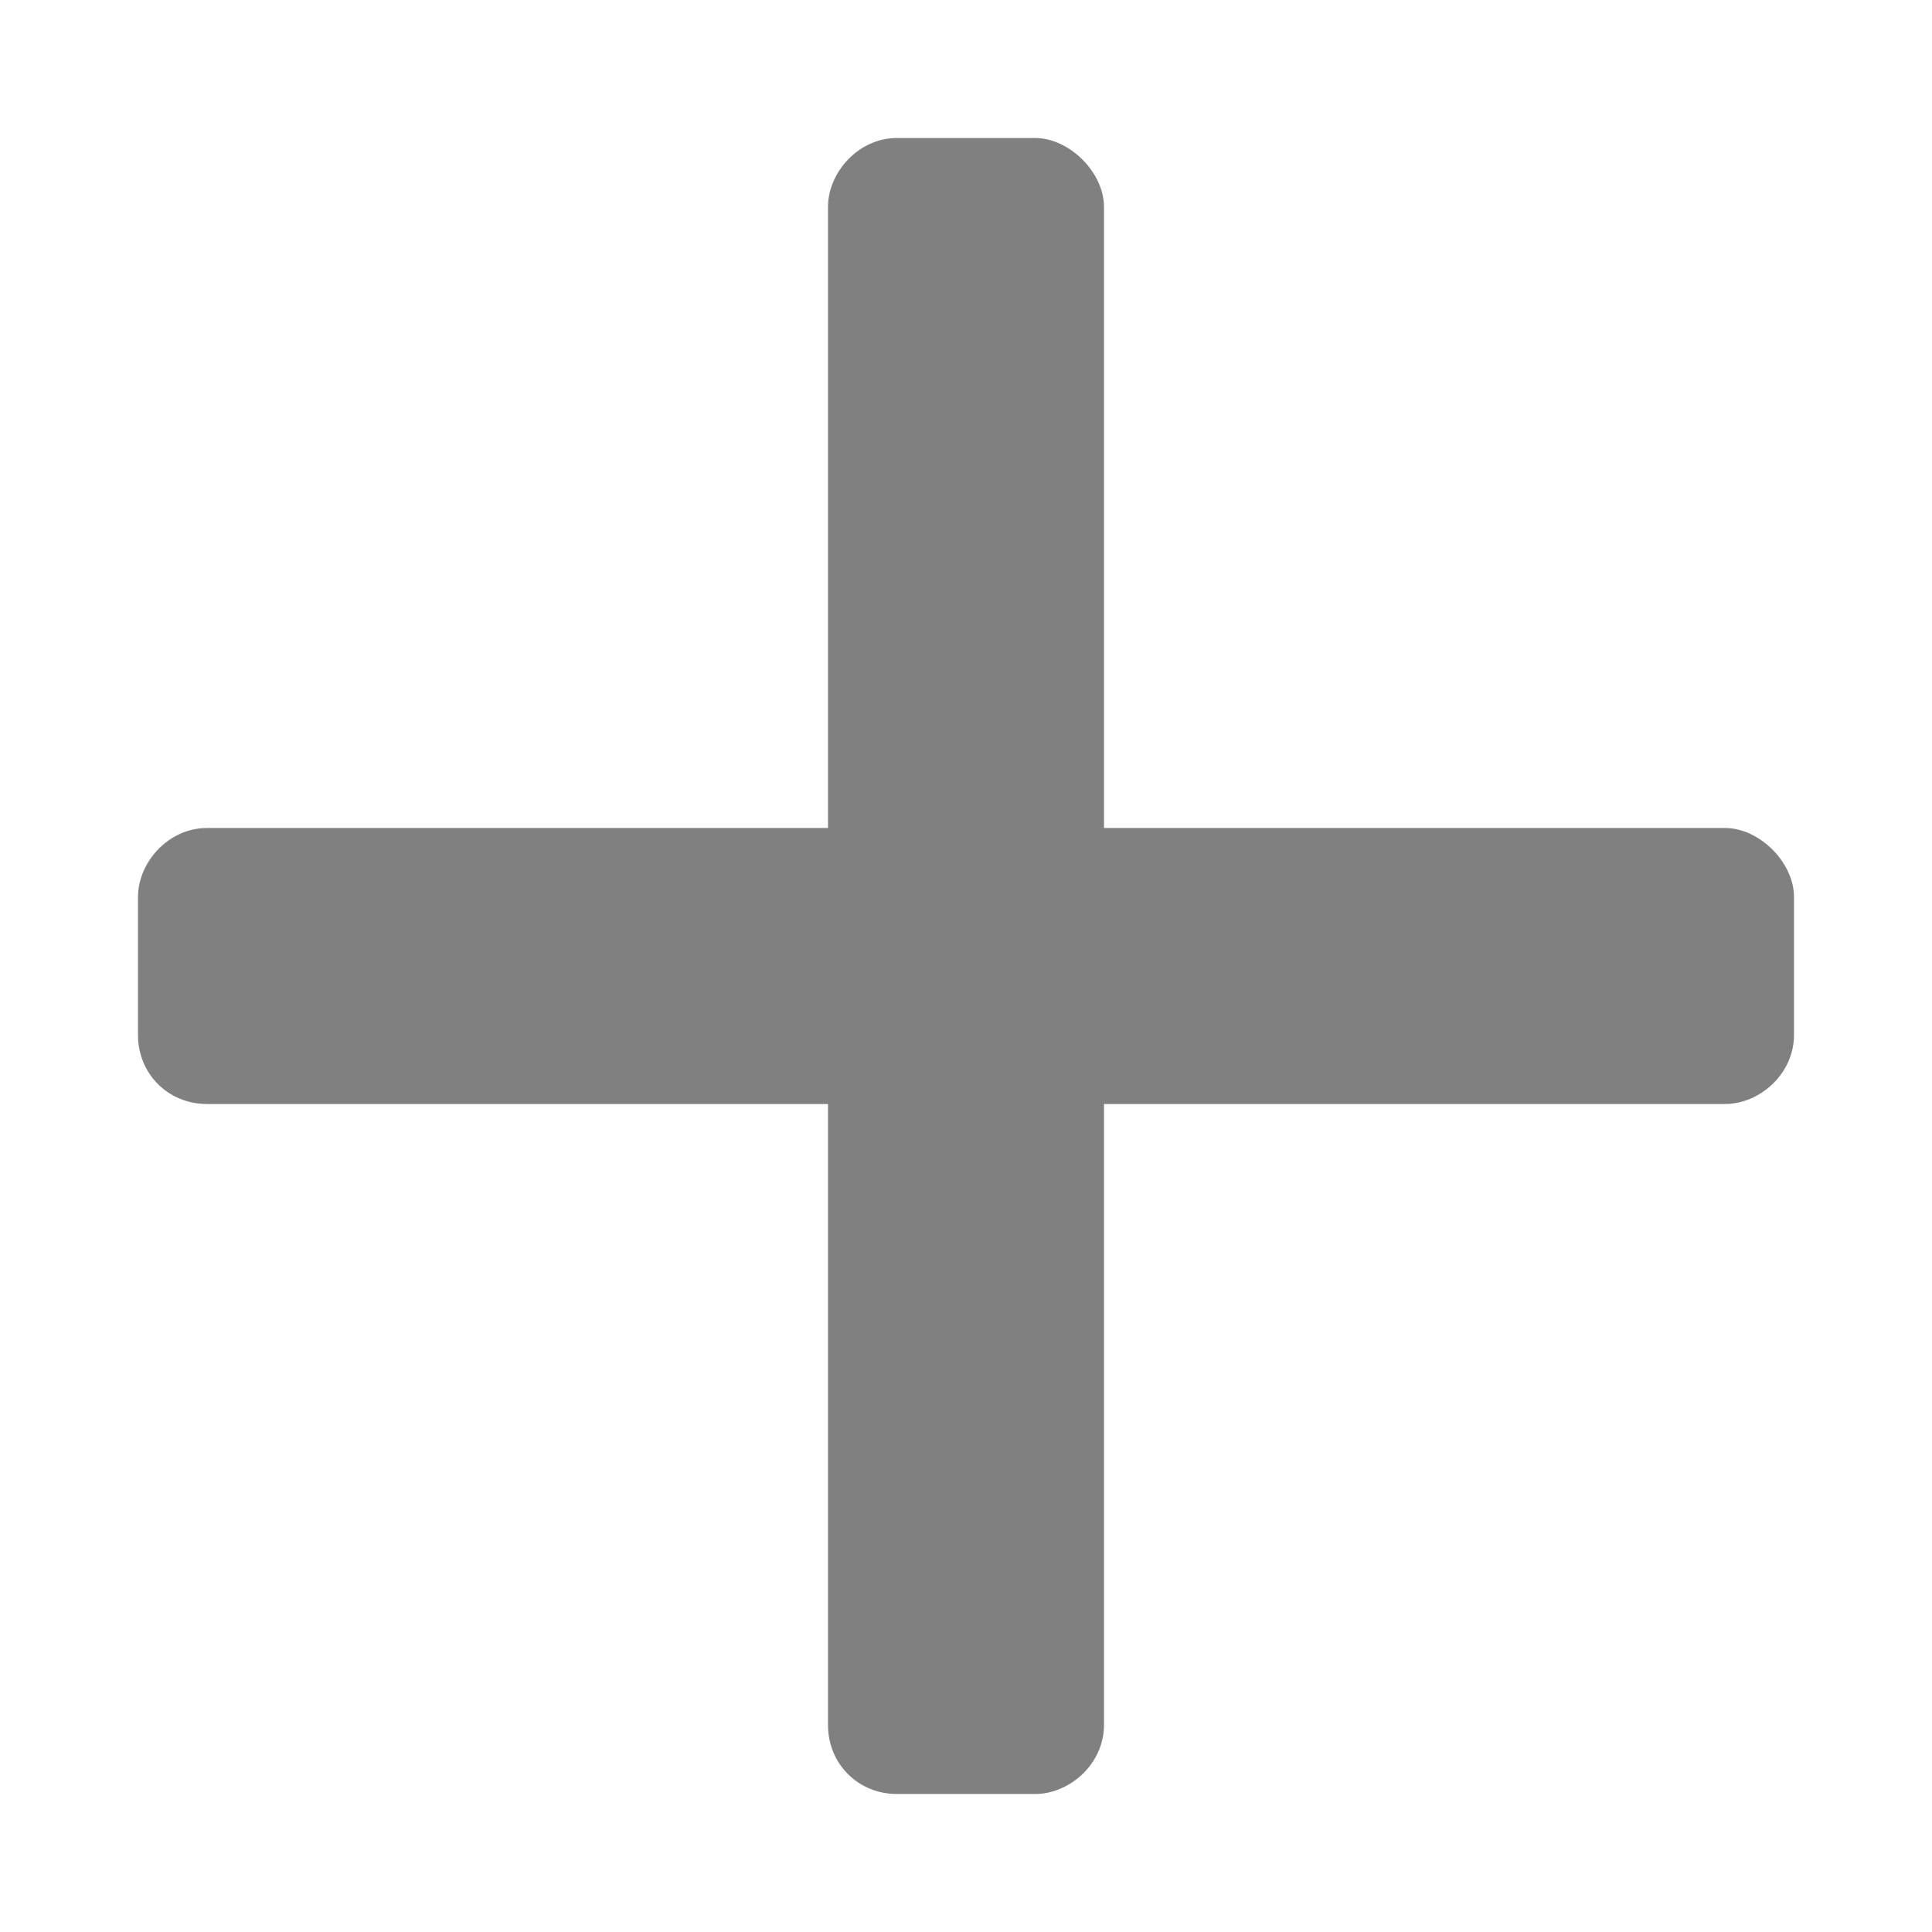
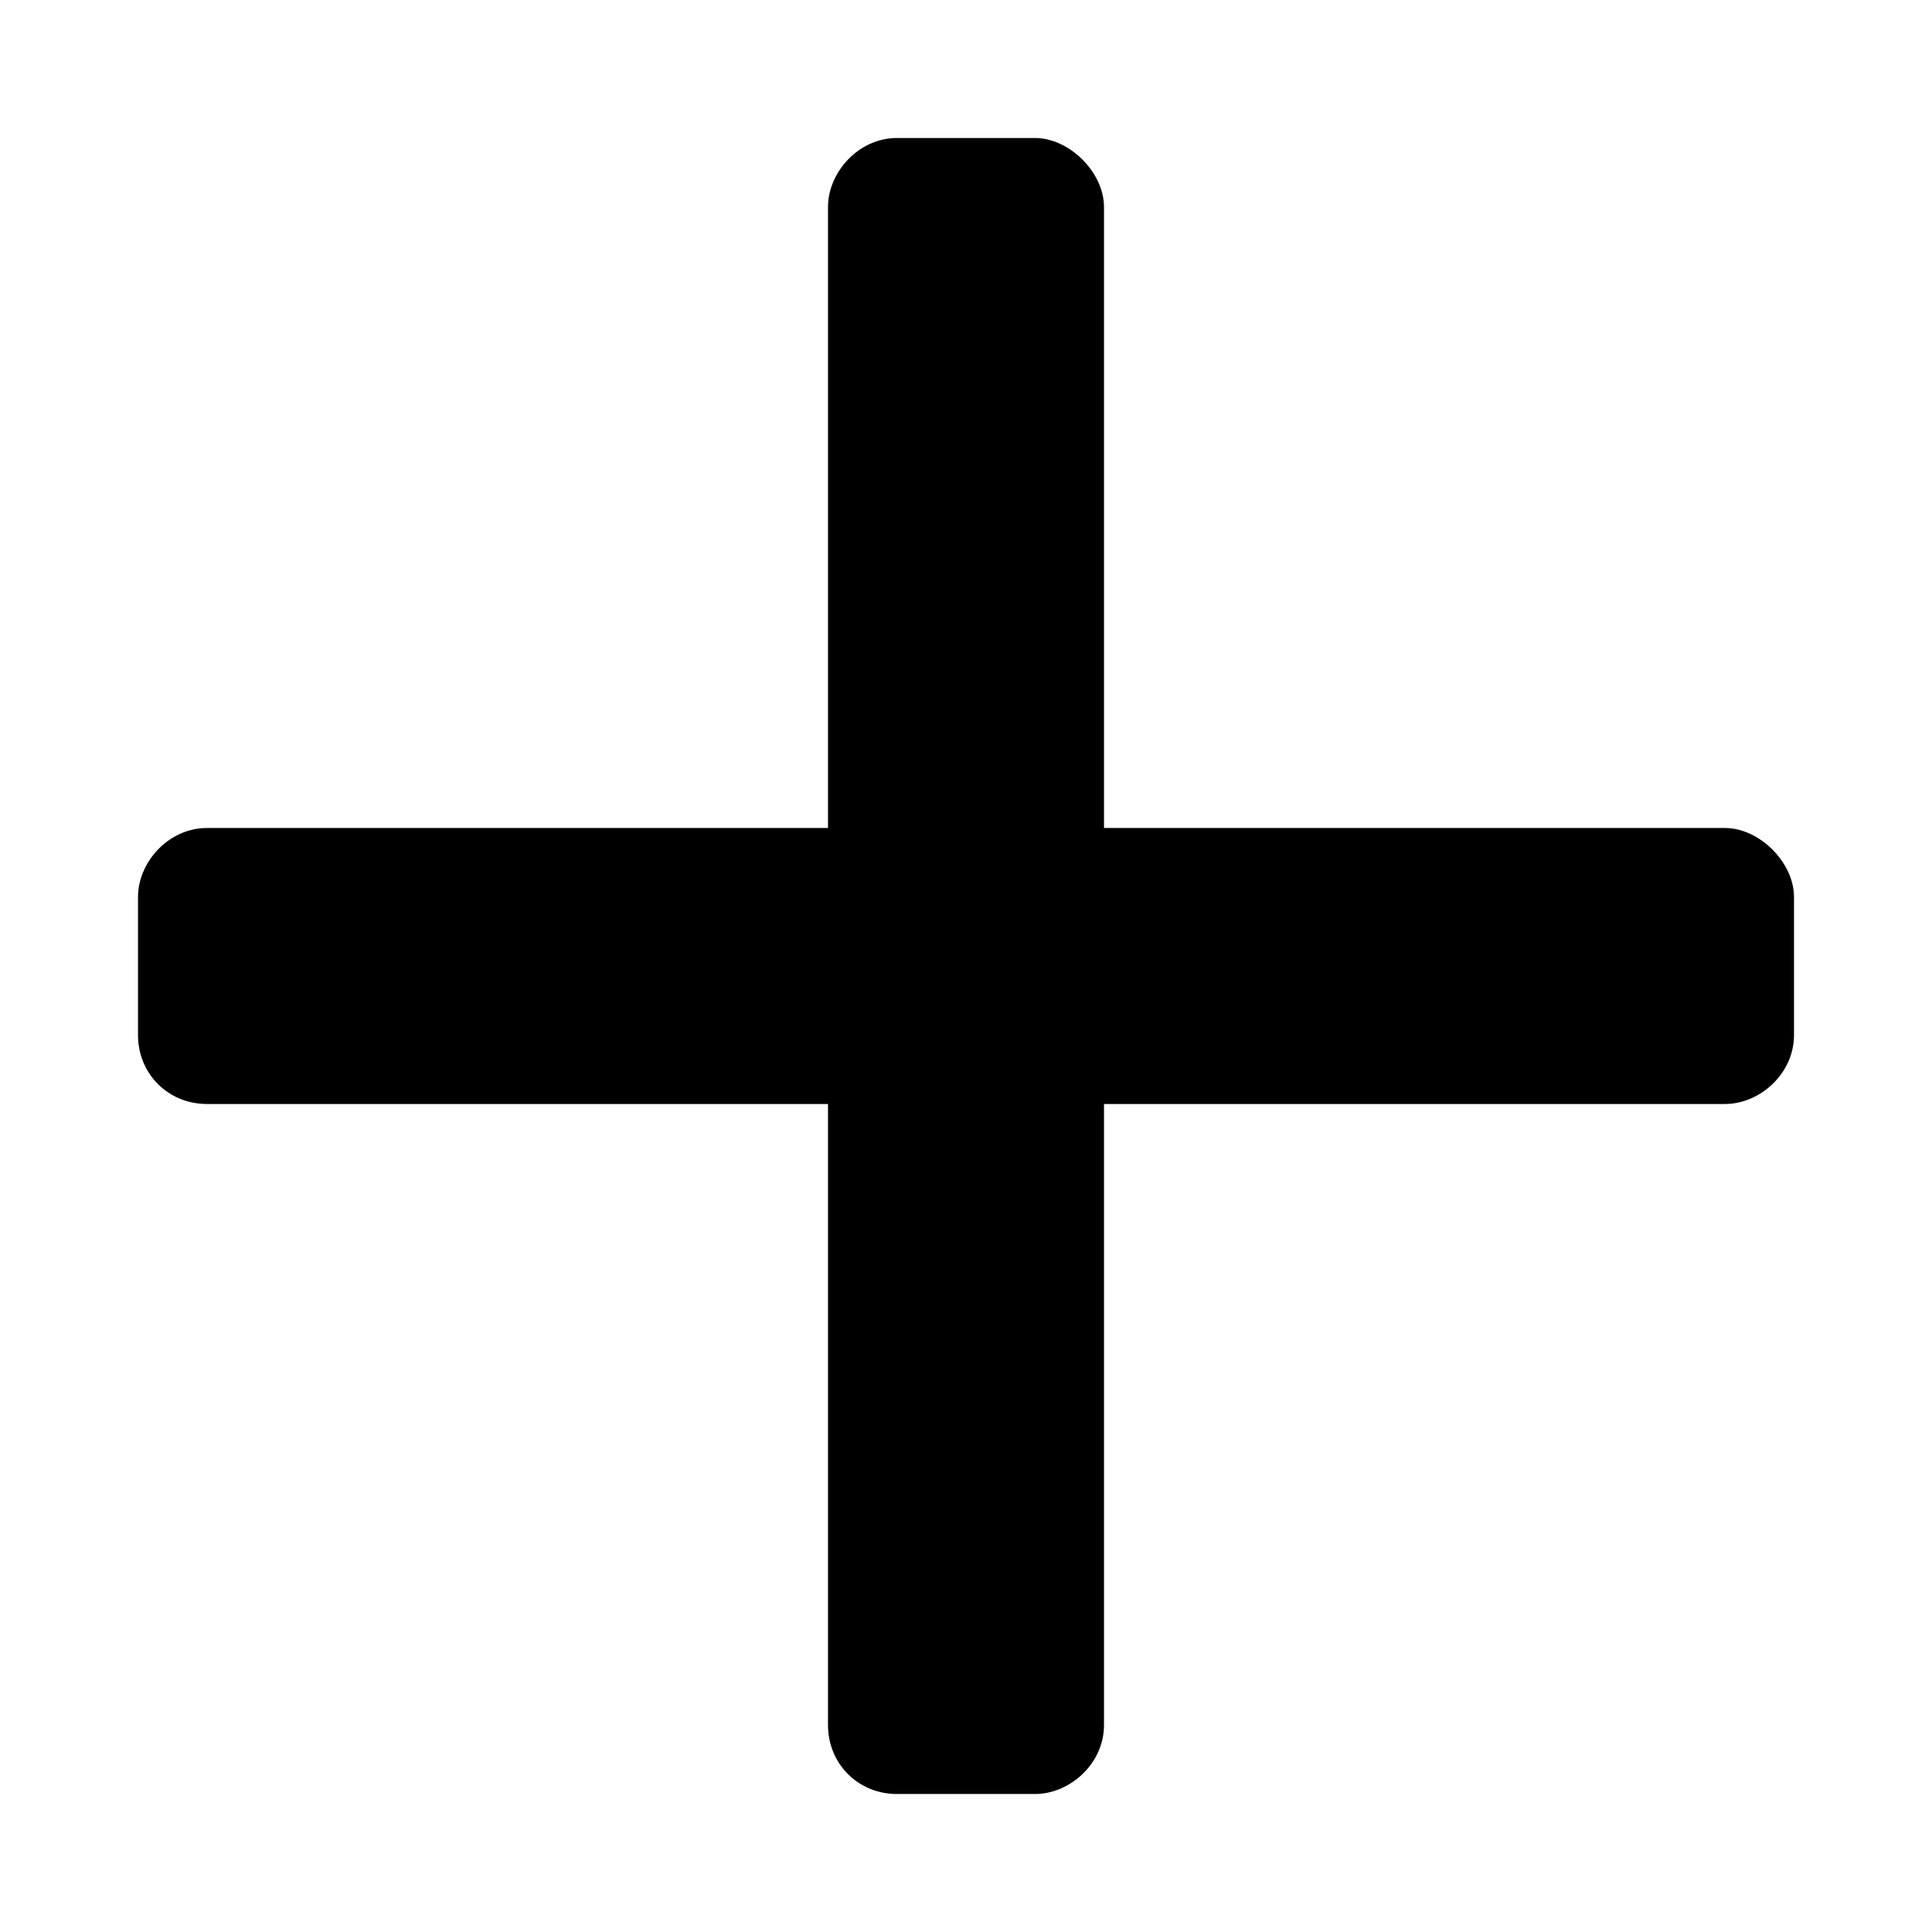
<svg xmlns="http://www.w3.org/2000/svg" width="14" height="14" viewBox="0 0 14 14" fill="none" version="1.1" id="svg4">
  <defs id="defs8" />
-   <path d="M 12.5,6 H 8 v -4.5 c 0,-0.251 -0.251,-0.5 -0.5,-0.5 H 6.5 c -0.281,0 -0.5,0.251 -0.5,0.5 v 4.5 H 1.5 C 1.219,6 1,6.25 1,6.5 v 1 c 0,0.281 0.218,0.5 0.5,0.5 h 4.5 v 4.5 c 0,0.281 0.218,0.5 0.5,0.5 h 1 c 0.251,0 0.5,-0.218 0.5,-0.5 V 8 H 12.5 C 12.751,8 13,7.782 13,7.5 V 6.5 C 13,6.249 12.749,6 12.5,6 Z" fill="#808080" id="path2" style="stroke-width:1.599" />
+   <path d="M 12.5,6 H 8 v -4.5 c 0,-0.251 -0.251,-0.5 -0.5,-0.5 H 6.5 c -0.281,0 -0.5,0.251 -0.5,0.5 v 4.5 H 1.5 C 1.219,6 1,6.25 1,6.5 v 1 c 0,0.281 0.218,0.5 0.5,0.5 h 4.5 v 4.5 c 0,0.281 0.218,0.5 0.5,0.5 h 1 c 0.251,0 0.5,-0.218 0.5,-0.5 V 8 H 12.5 C 12.751,8 13,7.782 13,7.5 V 6.5 C 13,6.249 12.749,6 12.5,6 Z" fill="#000000" id="path2" style="stroke-width:1.599" />
</svg>
